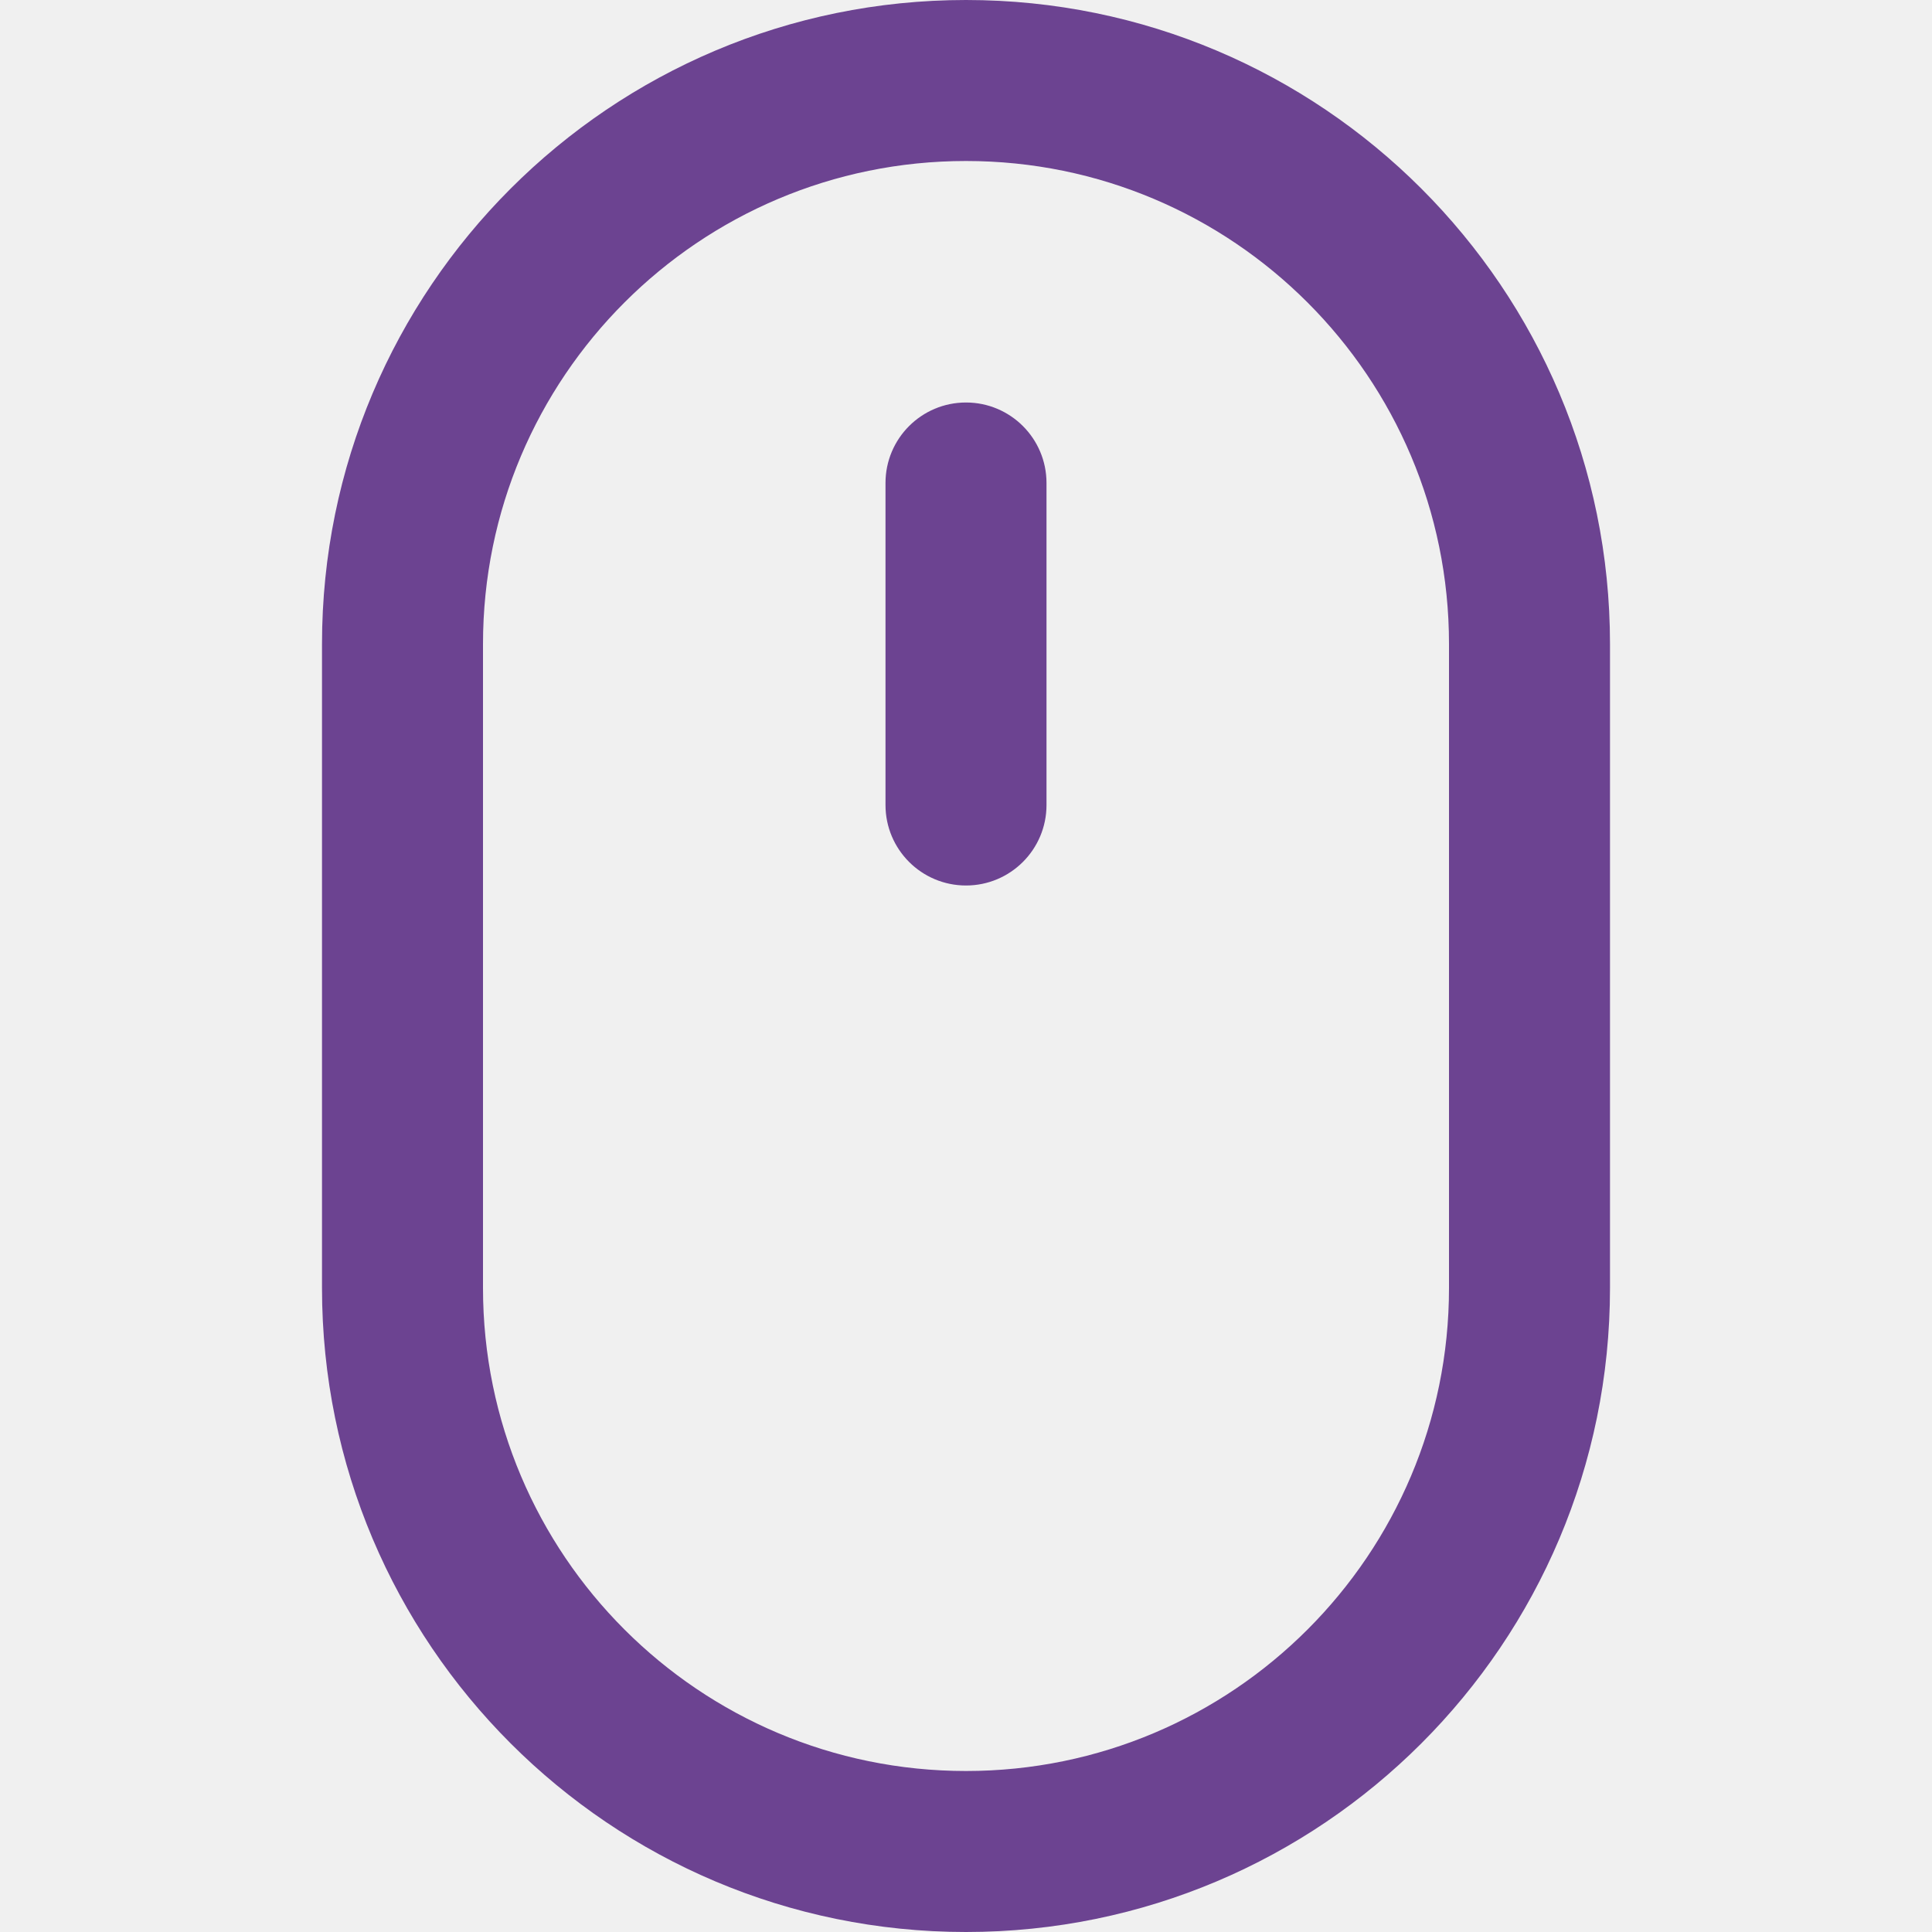
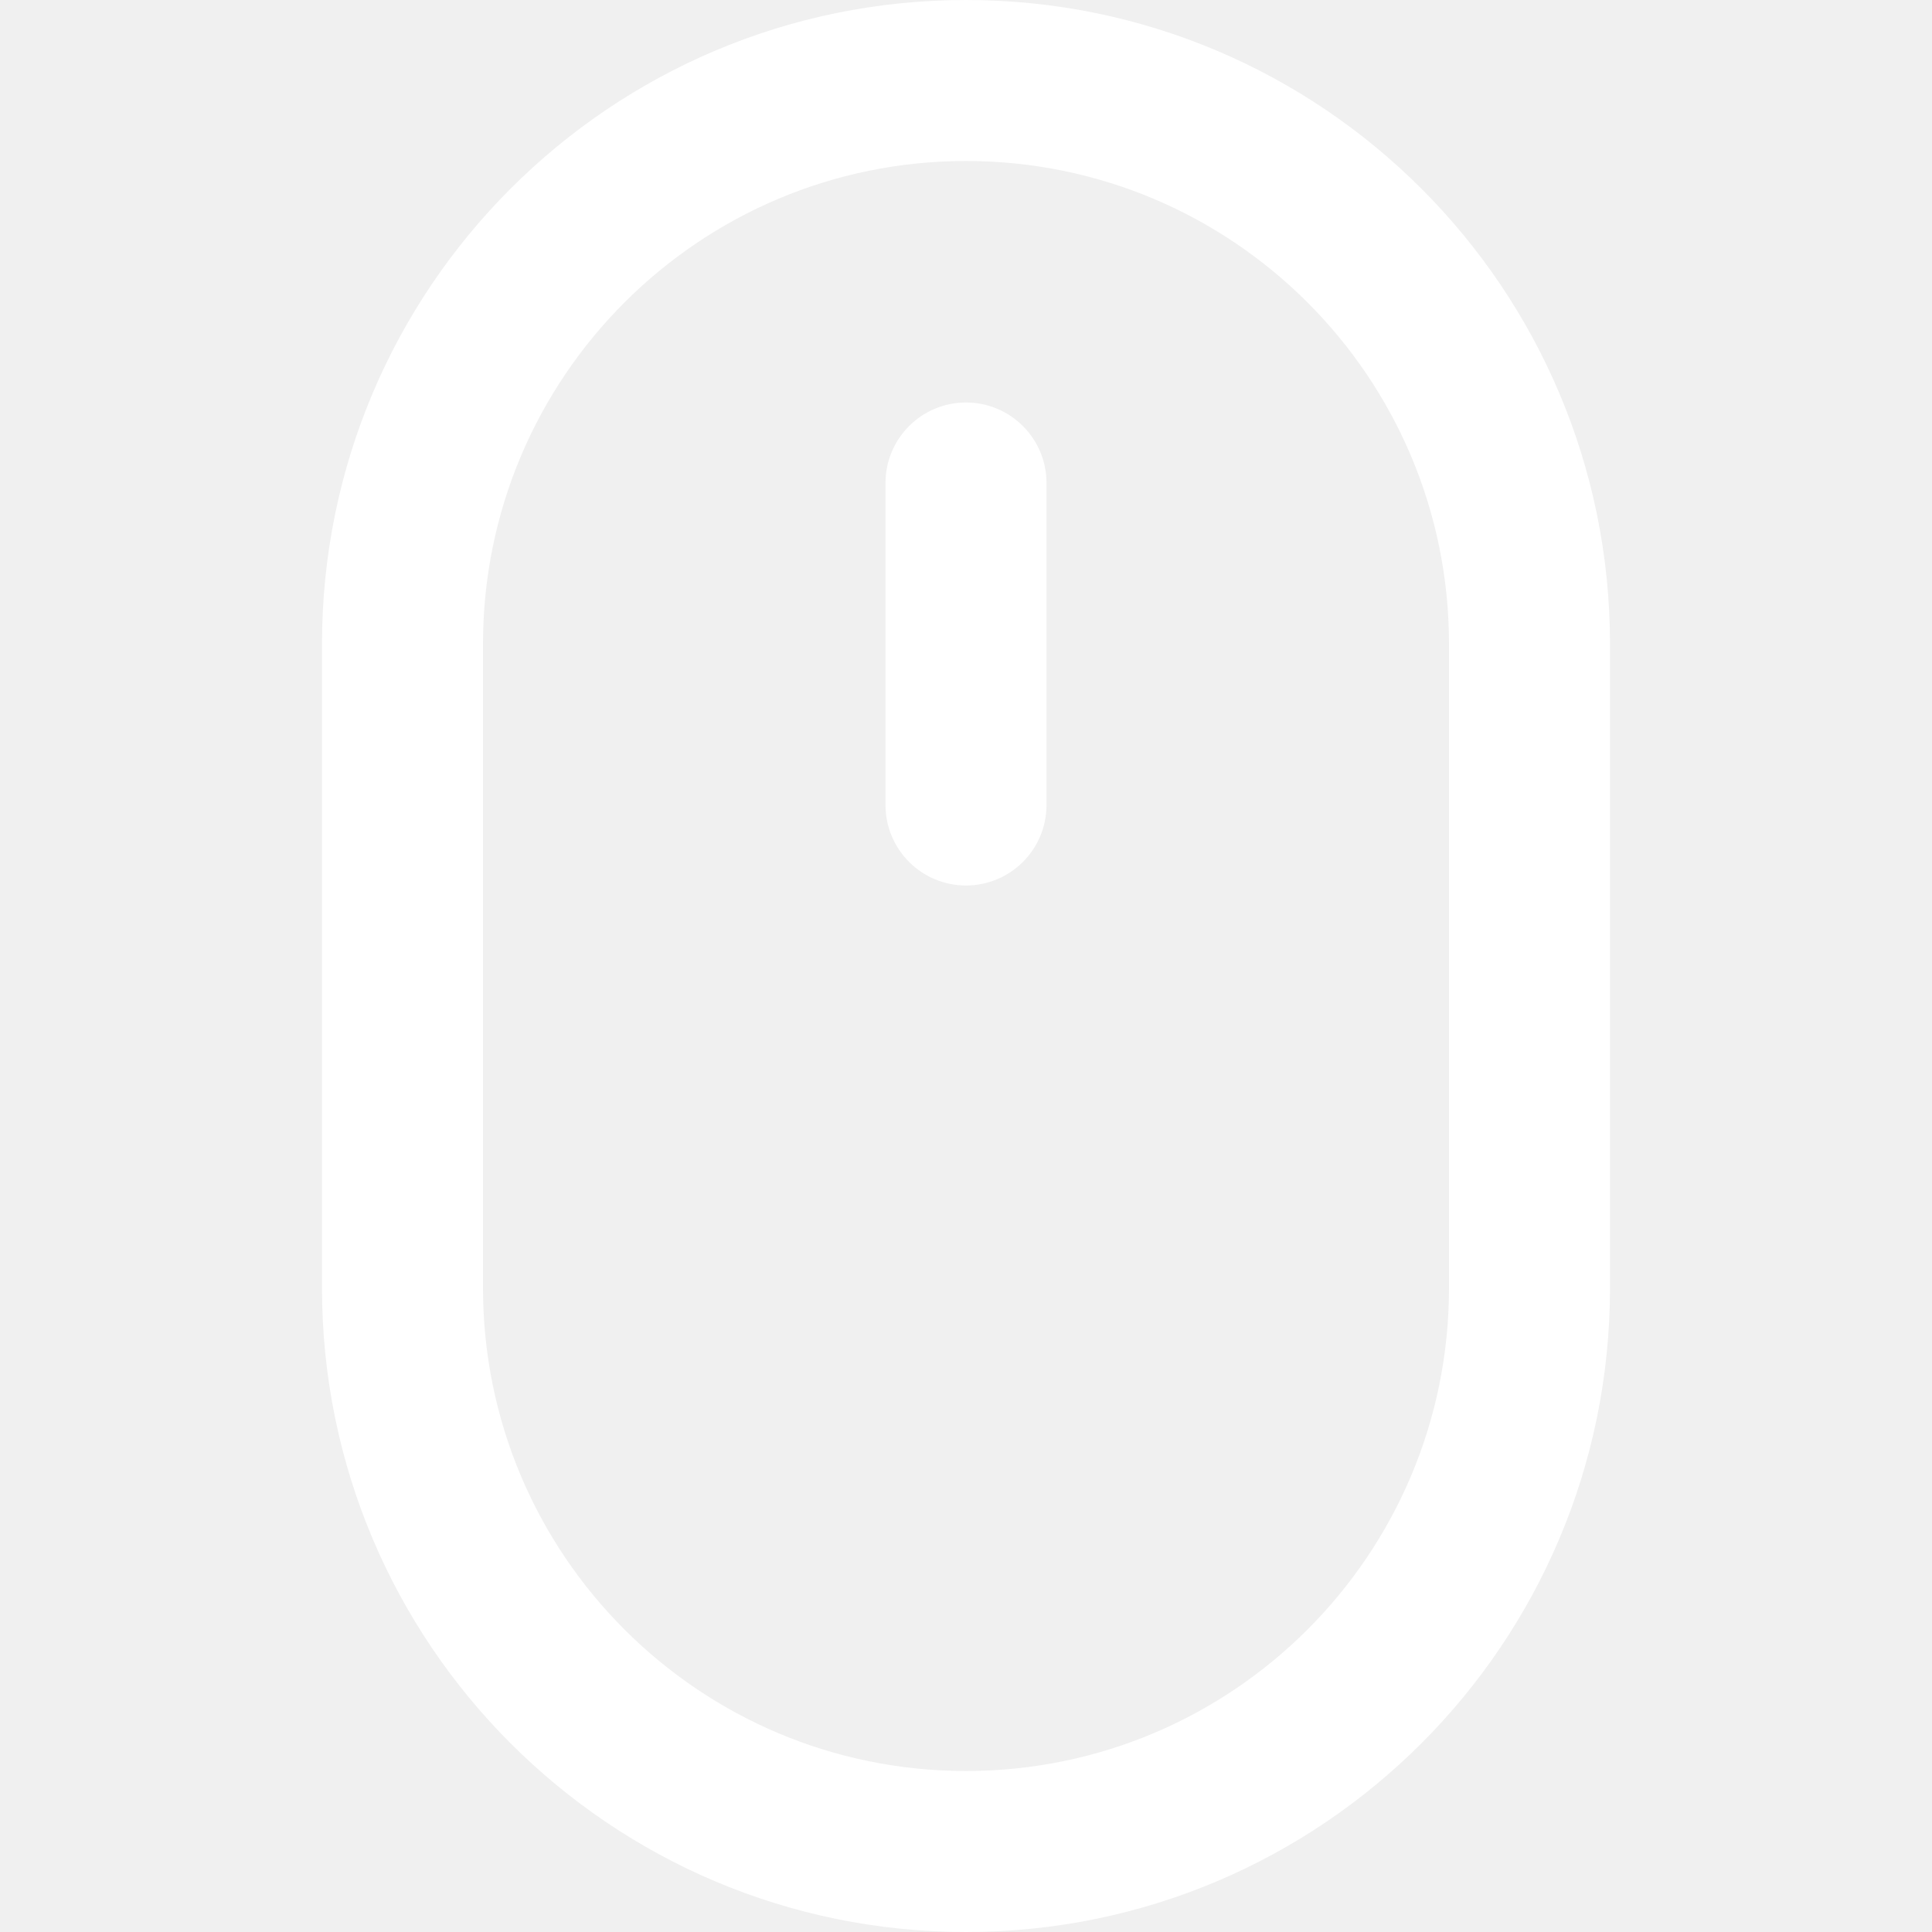
<svg xmlns="http://www.w3.org/2000/svg" width="75" height="75" viewBox="0 0 75 75" fill="none">
-   <path d="M37.5 15.625C35.774 15.625 34.375 17.024 34.375 18.75V31.25C34.375 32.976 35.774 34.375 37.5 34.375C39.226 34.375 40.625 32.976 40.625 31.25V18.75C40.625 17.024 39.226 15.625 37.5 15.625Z" fill="#6C4391" />
-   <path fill-rule="evenodd" clip-rule="evenodd" d="M12.5 25C12.5 11.193 23.693 0 37.5 0C51.307 0 62.5 11.193 62.5 25V50C62.5 63.807 51.307 75 37.5 75C23.693 75 12.5 63.807 12.5 50V25ZM56.25 25V50C56.25 60.355 47.855 68.75 37.5 68.75C27.145 68.75 18.75 60.355 18.75 50V25C18.75 14.645 27.145 6.25 37.5 6.25C47.855 6.25 56.25 14.645 56.25 25Z" fill="#6C4391" />
+   <path d="M37.5 15.625C35.774 15.625 34.375 17.024 34.375 18.75V31.25C34.375 32.976 35.774 34.375 37.5 34.375C39.226 34.375 40.625 32.976 40.625 31.25V18.75C40.625 17.024 39.226 15.625 37.5 15.625Z" fill="#FFFFFF" />
+   <path fill-rule="evenodd" clip-rule="evenodd" d="M12.5 25C12.5 11.193 23.693 0 37.5 0C51.307 0 62.5 11.193 62.5 25V50C62.5 63.807 51.307 75 37.5 75C23.693 75 12.5 63.807 12.5 50V25ZM56.25 25V50C56.25 60.355 47.855 68.75 37.5 68.75C27.145 68.75 18.75 60.355 18.75 50V25C18.75 14.645 27.145 6.25 37.5 6.25C47.855 6.25 56.25 14.645 56.25 25Z" fill="#FFFFFF" />
</svg>
